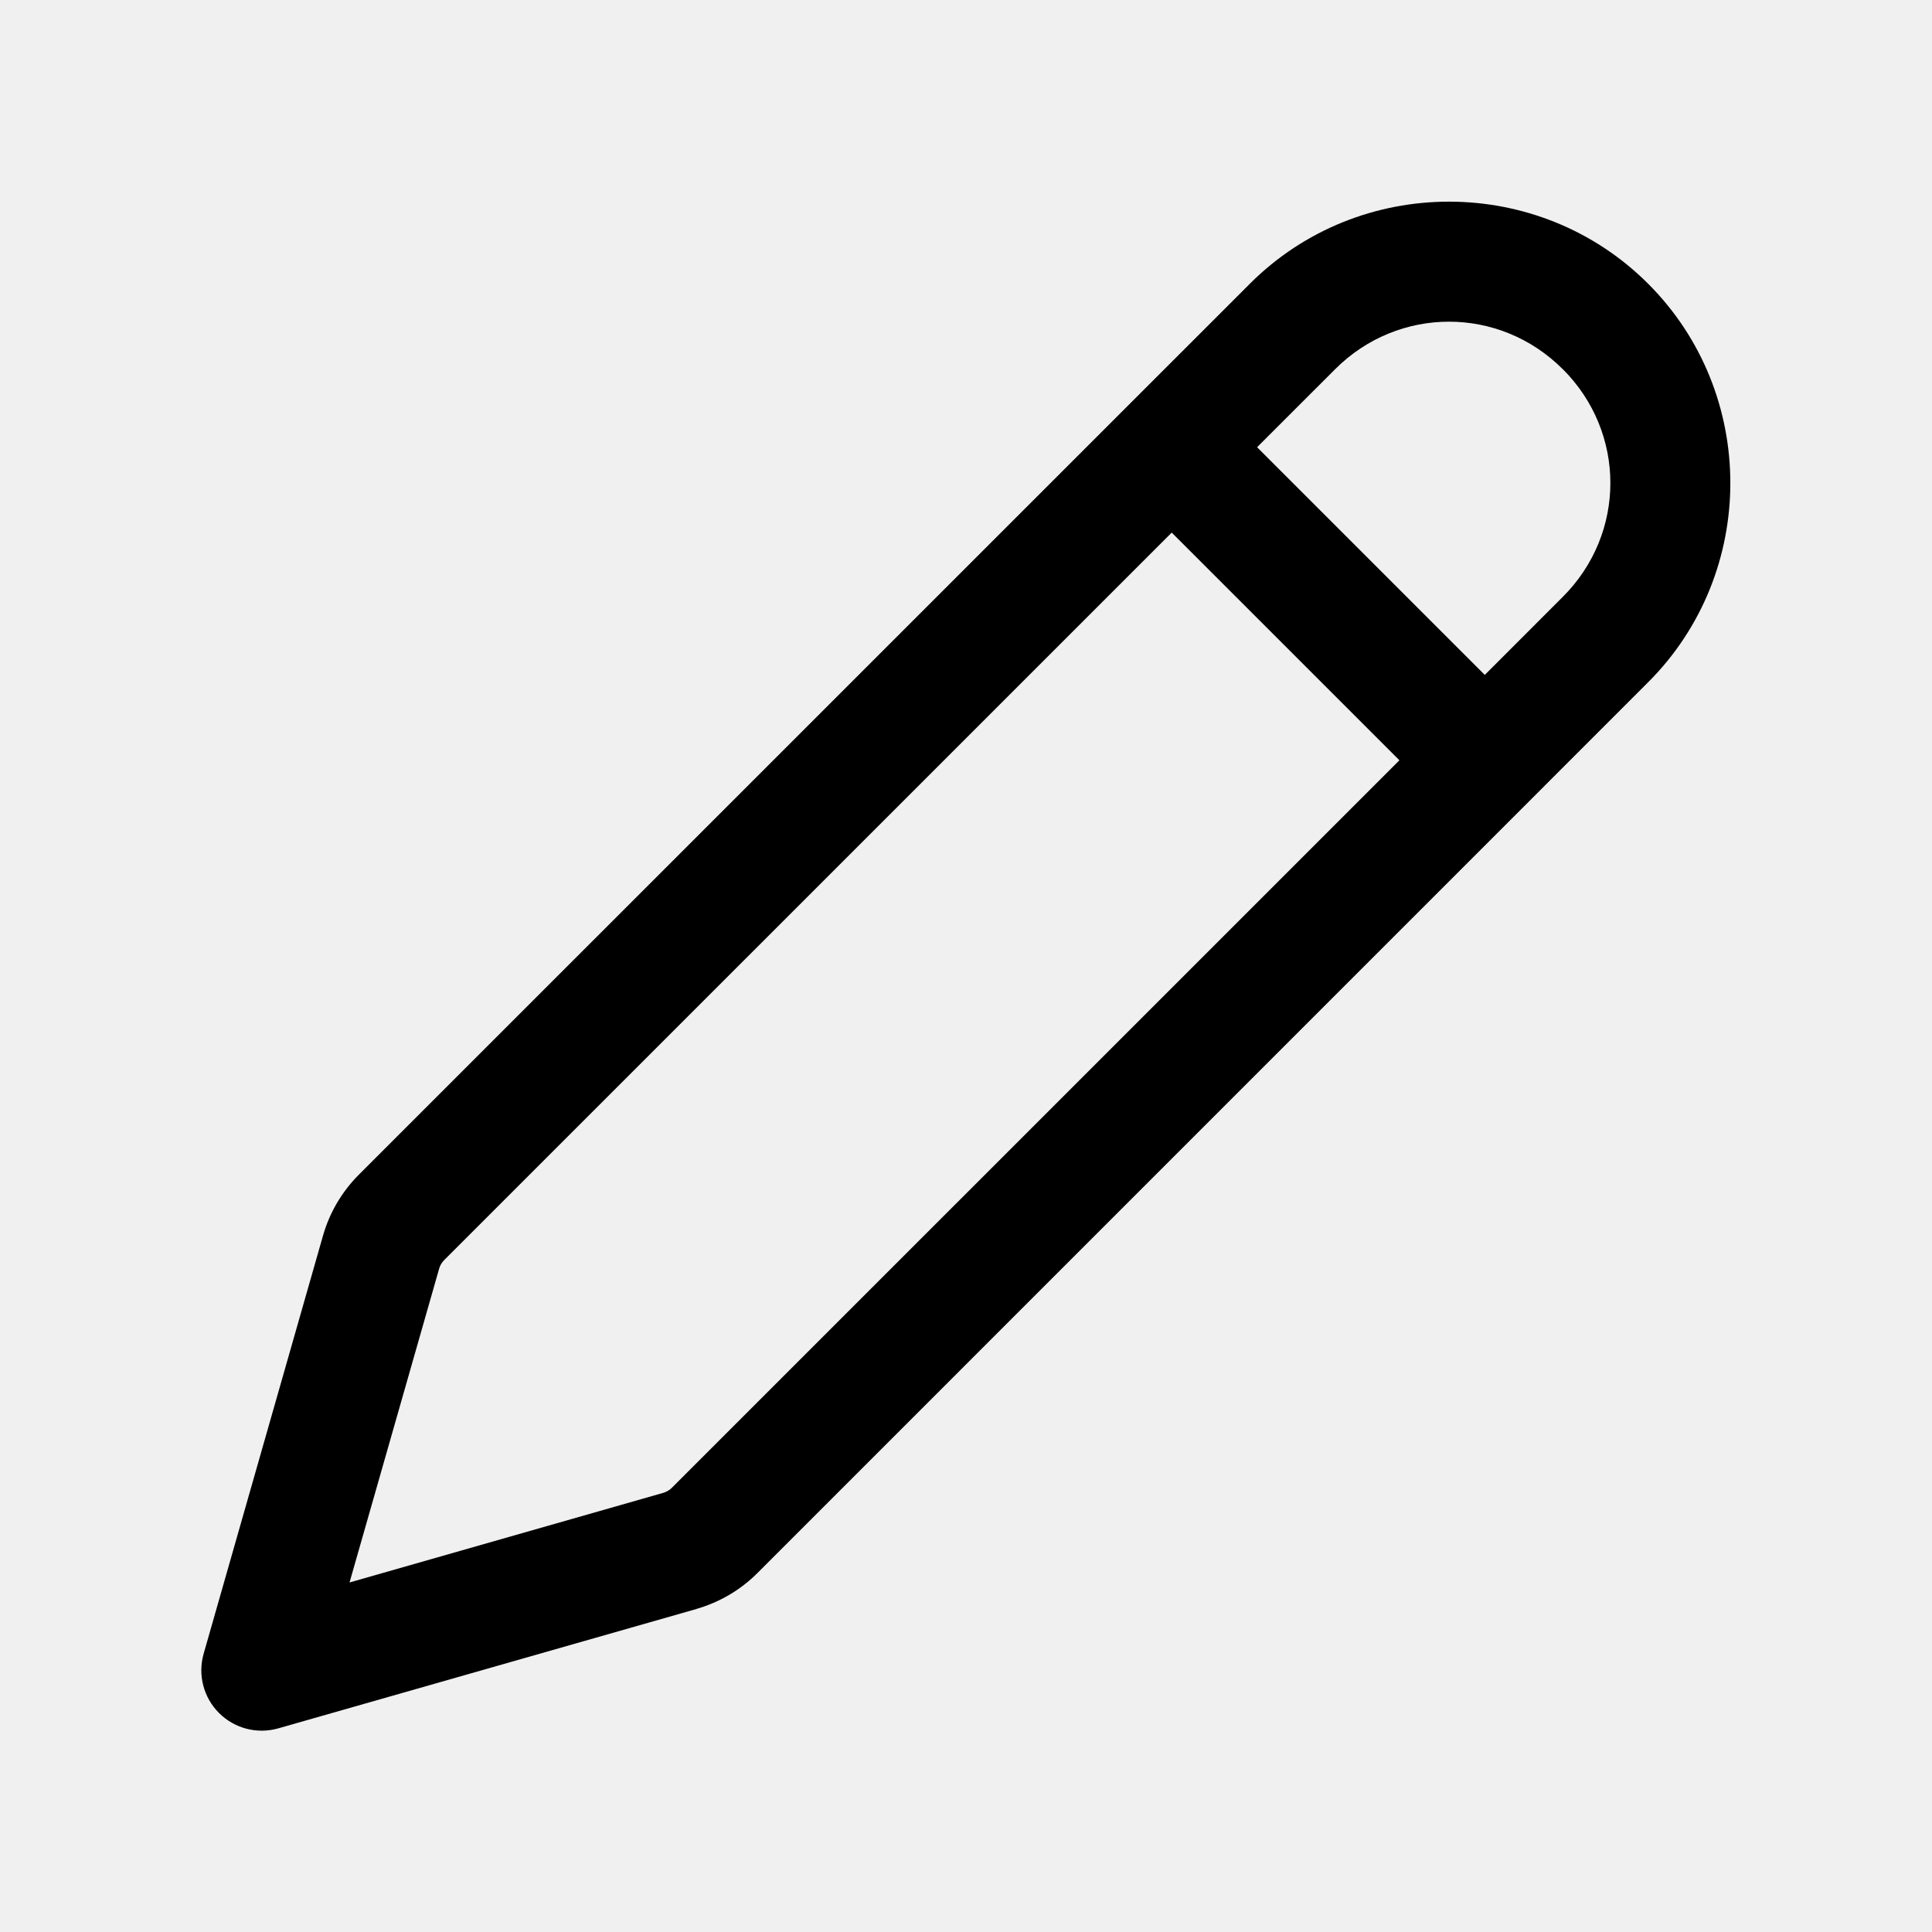
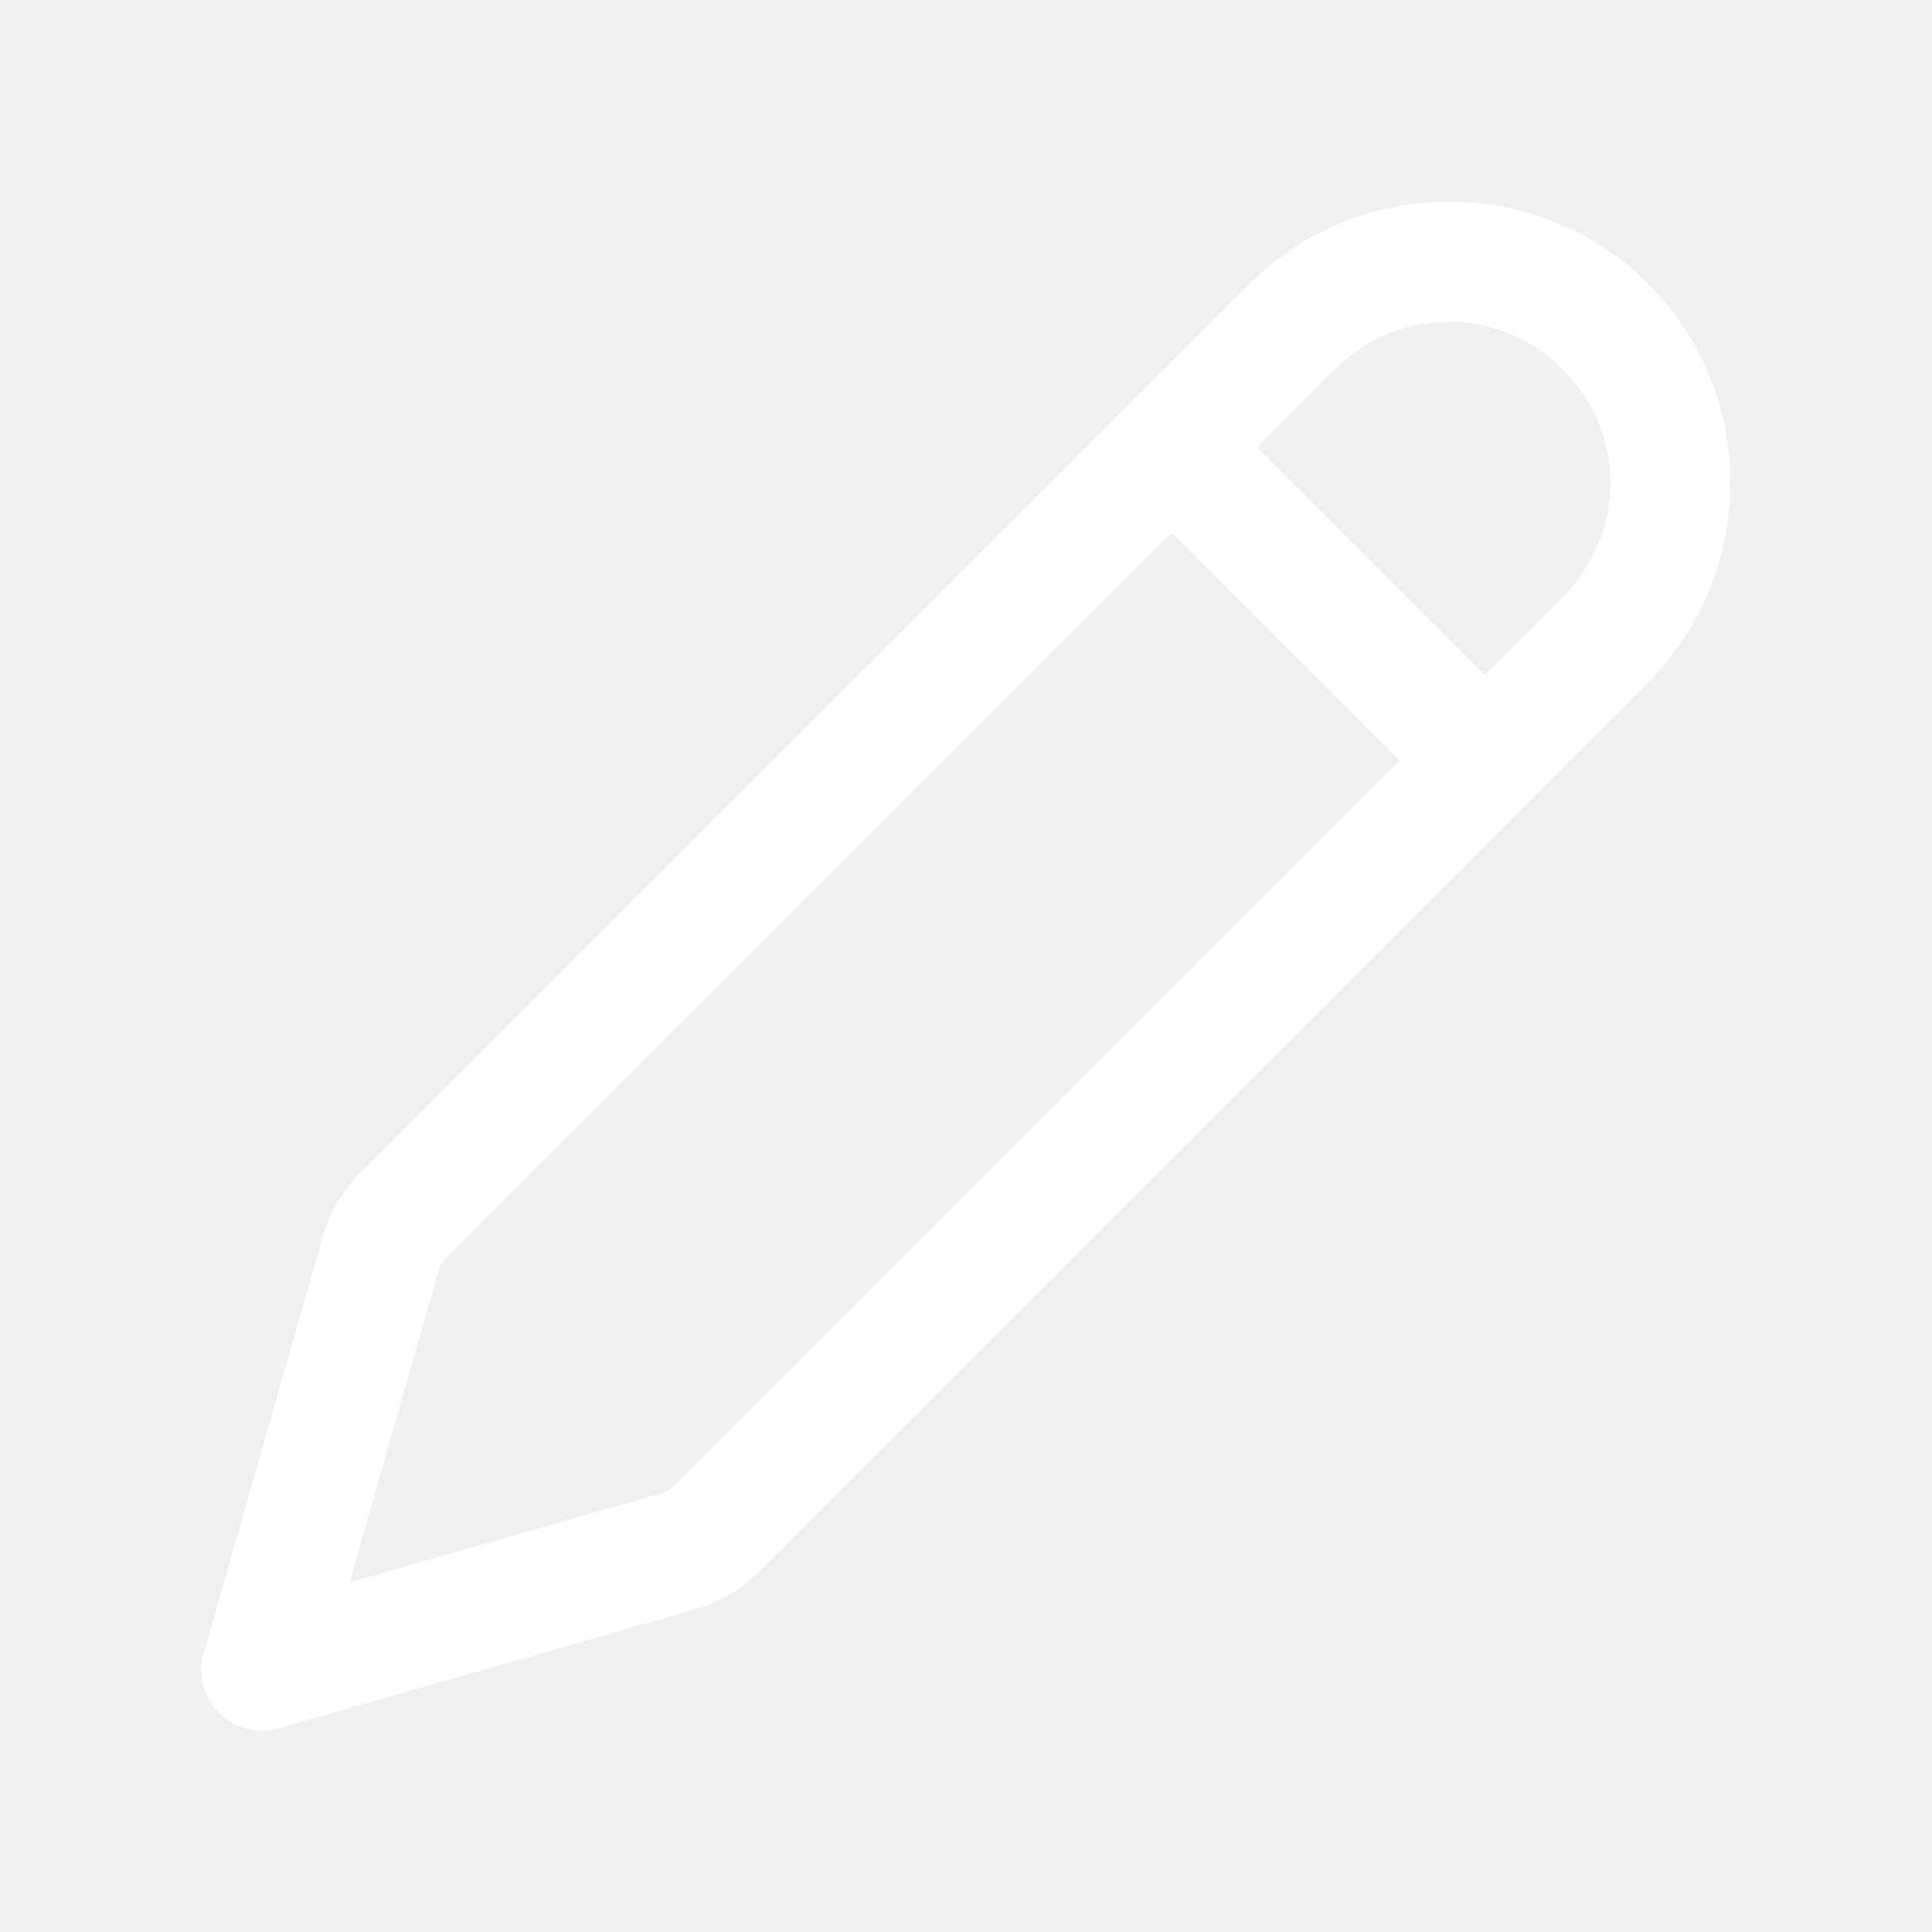
<svg xmlns="http://www.w3.org/2000/svg" viewBox="0 0 48 48" width="48px" height="48px">
-   <path d="M 36 5.01 C 34.205 5.01 32.411 5.69 31.051 7.051 L 8.916 29.184 C 8.496 29.604 8.188 30.126 8.025 30.699 L 5.059 41.088 A 1.5 1.5 0 0 0 6.912 42.941 L 17.303 39.975 A 1.5 1.5 0 0 0 17.305 39.973 C 17.874 39.809 18.395 39.505 18.816 39.084 L 40.949 16.949 C 43.67 14.228 43.67 9.772 40.949 7.051 C 39.589 5.69 37.795 5.01 36 5.01 z M 36 7.992 C 37.021 7.992 38.04 8.386 38.826 9.172 A 1.5 1.5 0 0 0 38.828 9.172 C 40.403 10.747 40.403 13.253 38.828 14.828 L 36.889 16.768 L 31.232 11.111 L 33.172 9.172 C 33.958 8.386 34.979 7.992 36 7.992 z M 29.111 13.232 L 34.768 18.889 L 16.693 36.963 C 16.635 37.021 16.56 37.066 16.477 37.09 L 8.684 39.316 L 10.91 31.521 A 1.5 1.5 0 0 0 10.91 31.52 C 10.933 31.439 10.975 31.367 11.037 31.305 L 29.111 13.232 z" />
+   <path fill="#fff" d="M 36 5.01 C 34.205 5.01 32.411 5.69 31.051 7.051 L 8.916 29.184 C 8.496 29.604 8.188 30.126 8.025 30.699 L 5.059 41.088 A 1.5 1.5 0 0 0 6.912 42.941 L 17.303 39.975 A 1.5 1.5 0 0 0 17.305 39.973 C 17.874 39.809 18.395 39.505 18.816 39.084 L 40.949 16.949 C 43.67 14.228 43.67 9.772 40.949 7.051 C 39.589 5.69 37.795 5.01 36 5.01 z M 36 7.992 C 37.021 7.992 38.04 8.386 38.826 9.172 A 1.5 1.5 0 0 0 38.828 9.172 C 40.403 10.747 40.403 13.253 38.828 14.828 L 36.889 16.768 L 31.232 11.111 L 33.172 9.172 C 33.958 8.386 34.979 7.992 36 7.992 z M 29.111 13.232 L 34.768 18.889 L 16.693 36.963 C 16.635 37.021 16.56 37.066 16.477 37.09 L 8.684 39.316 L 10.91 31.521 A 1.5 1.5 0 0 0 10.91 31.52 C 10.933 31.439 10.975 31.367 11.037 31.305 L 29.111 13.232 z" />
</svg>
